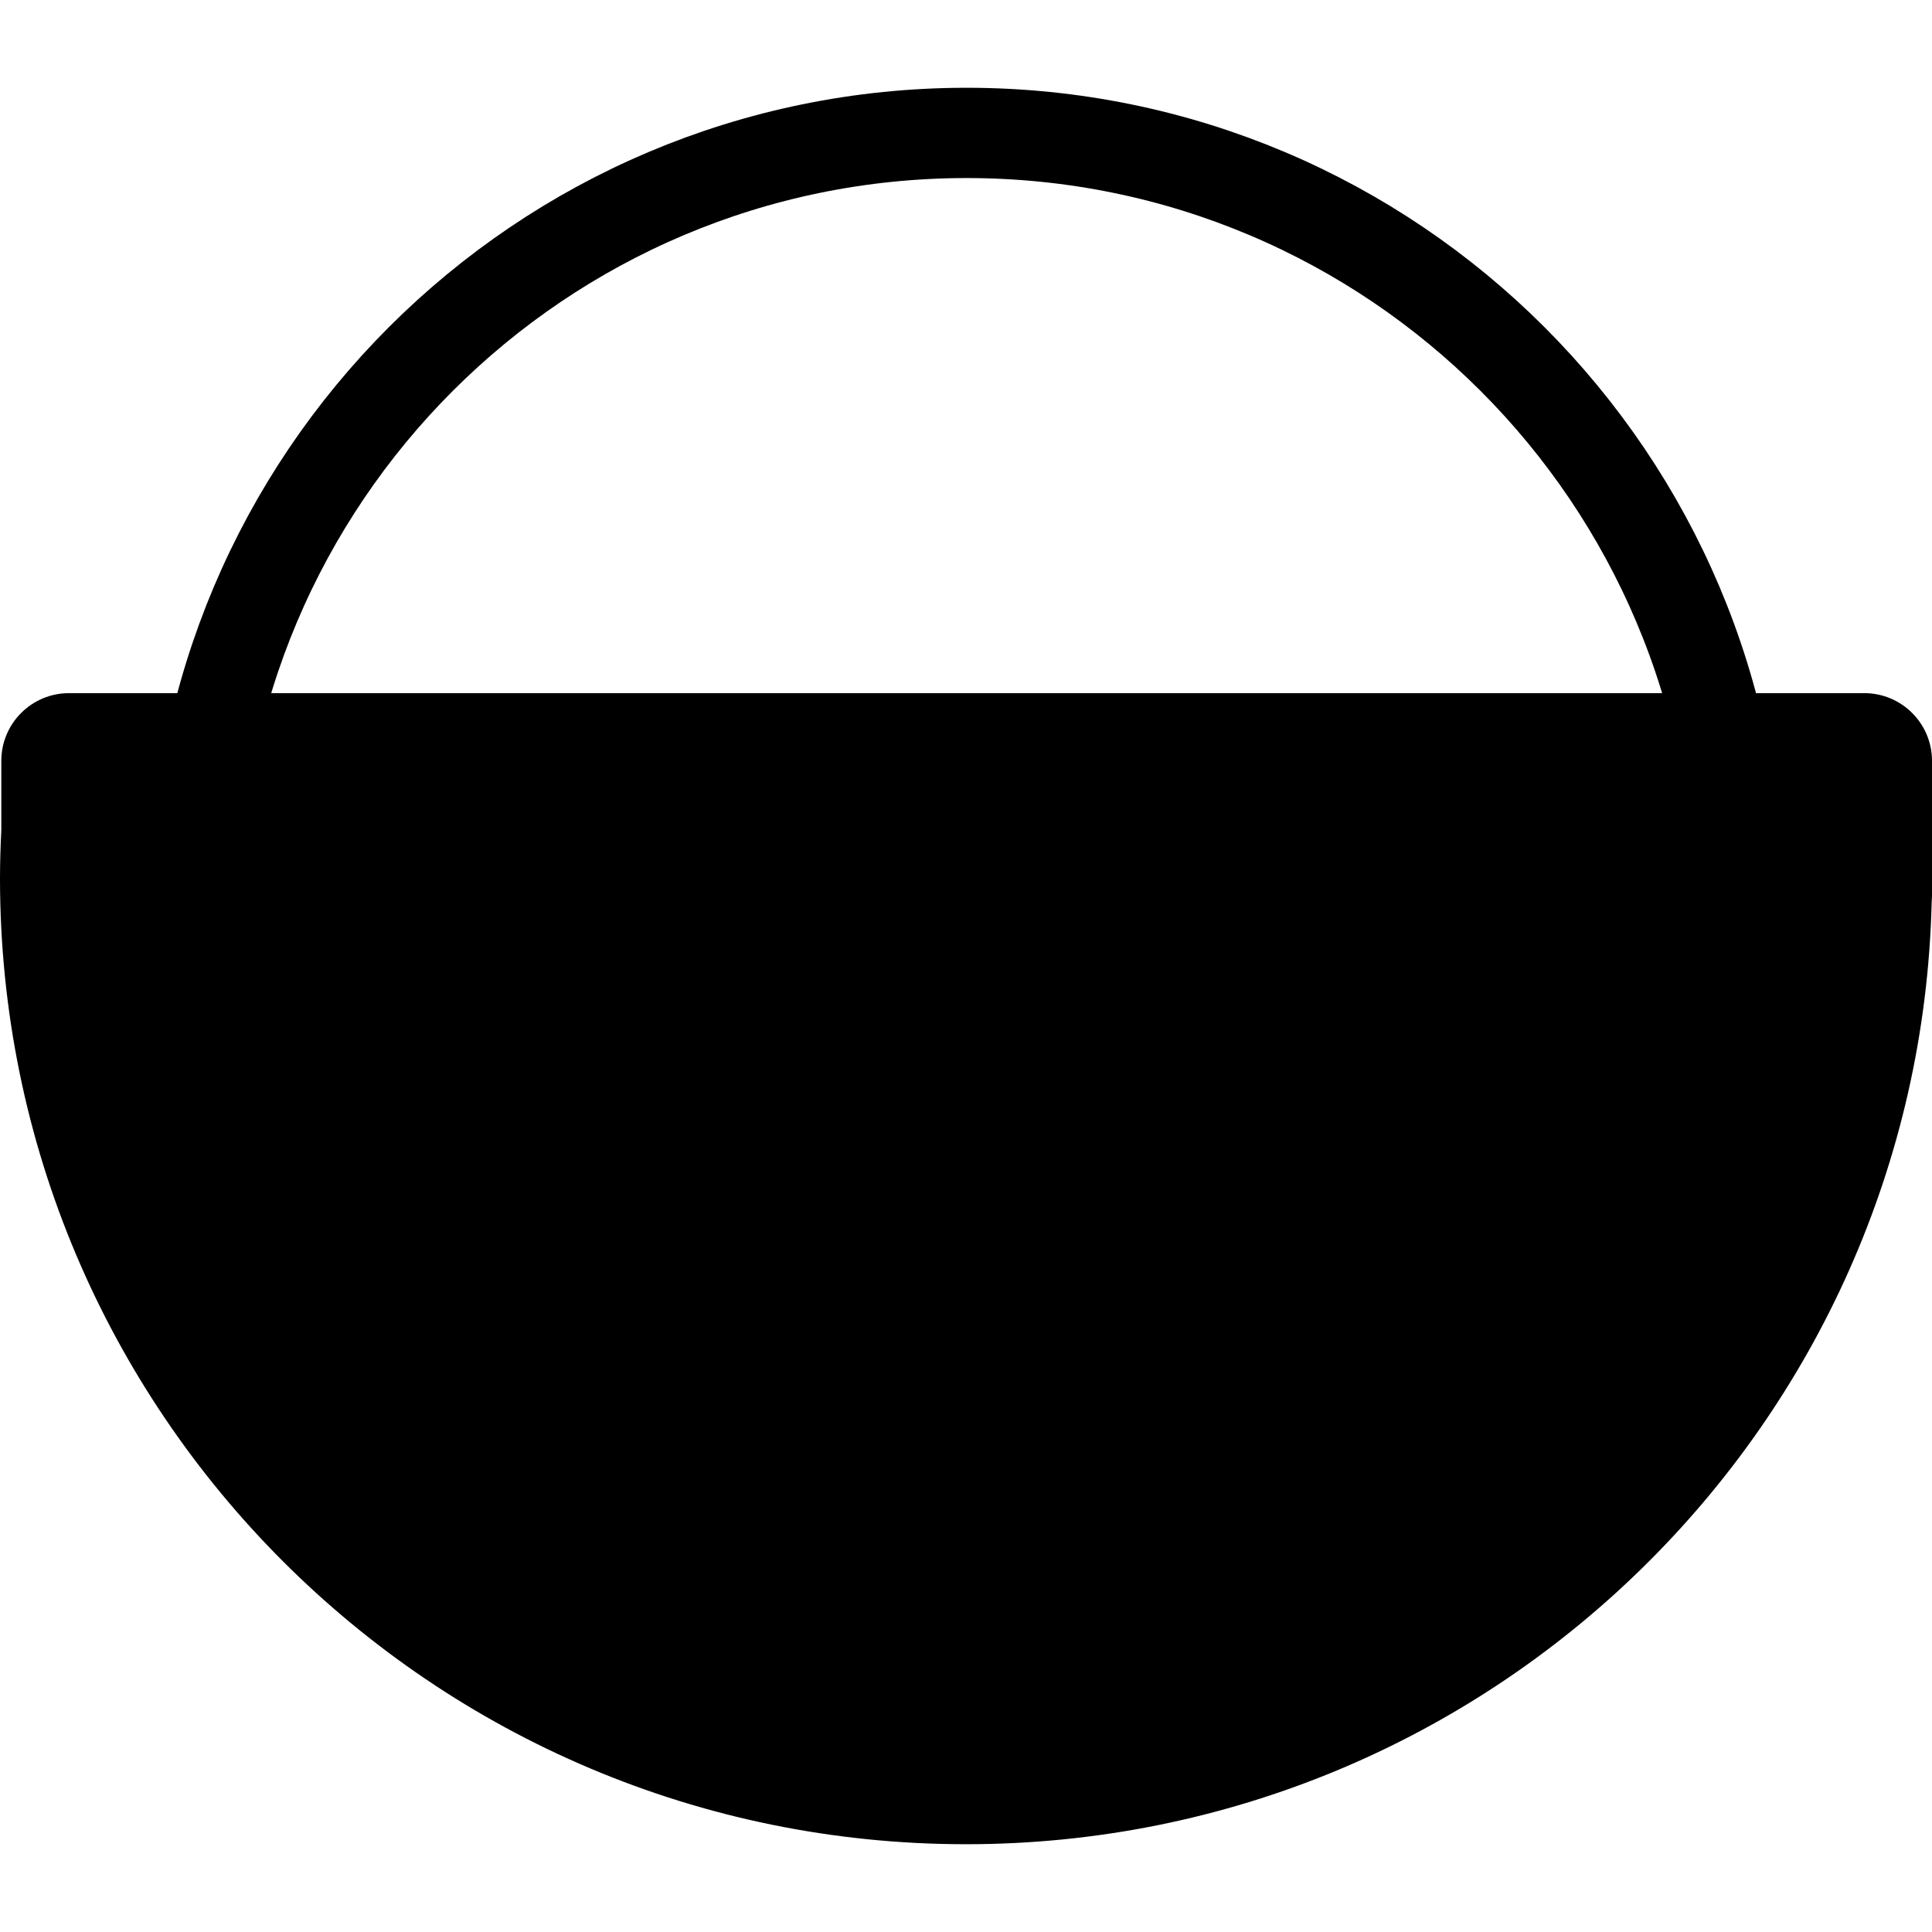
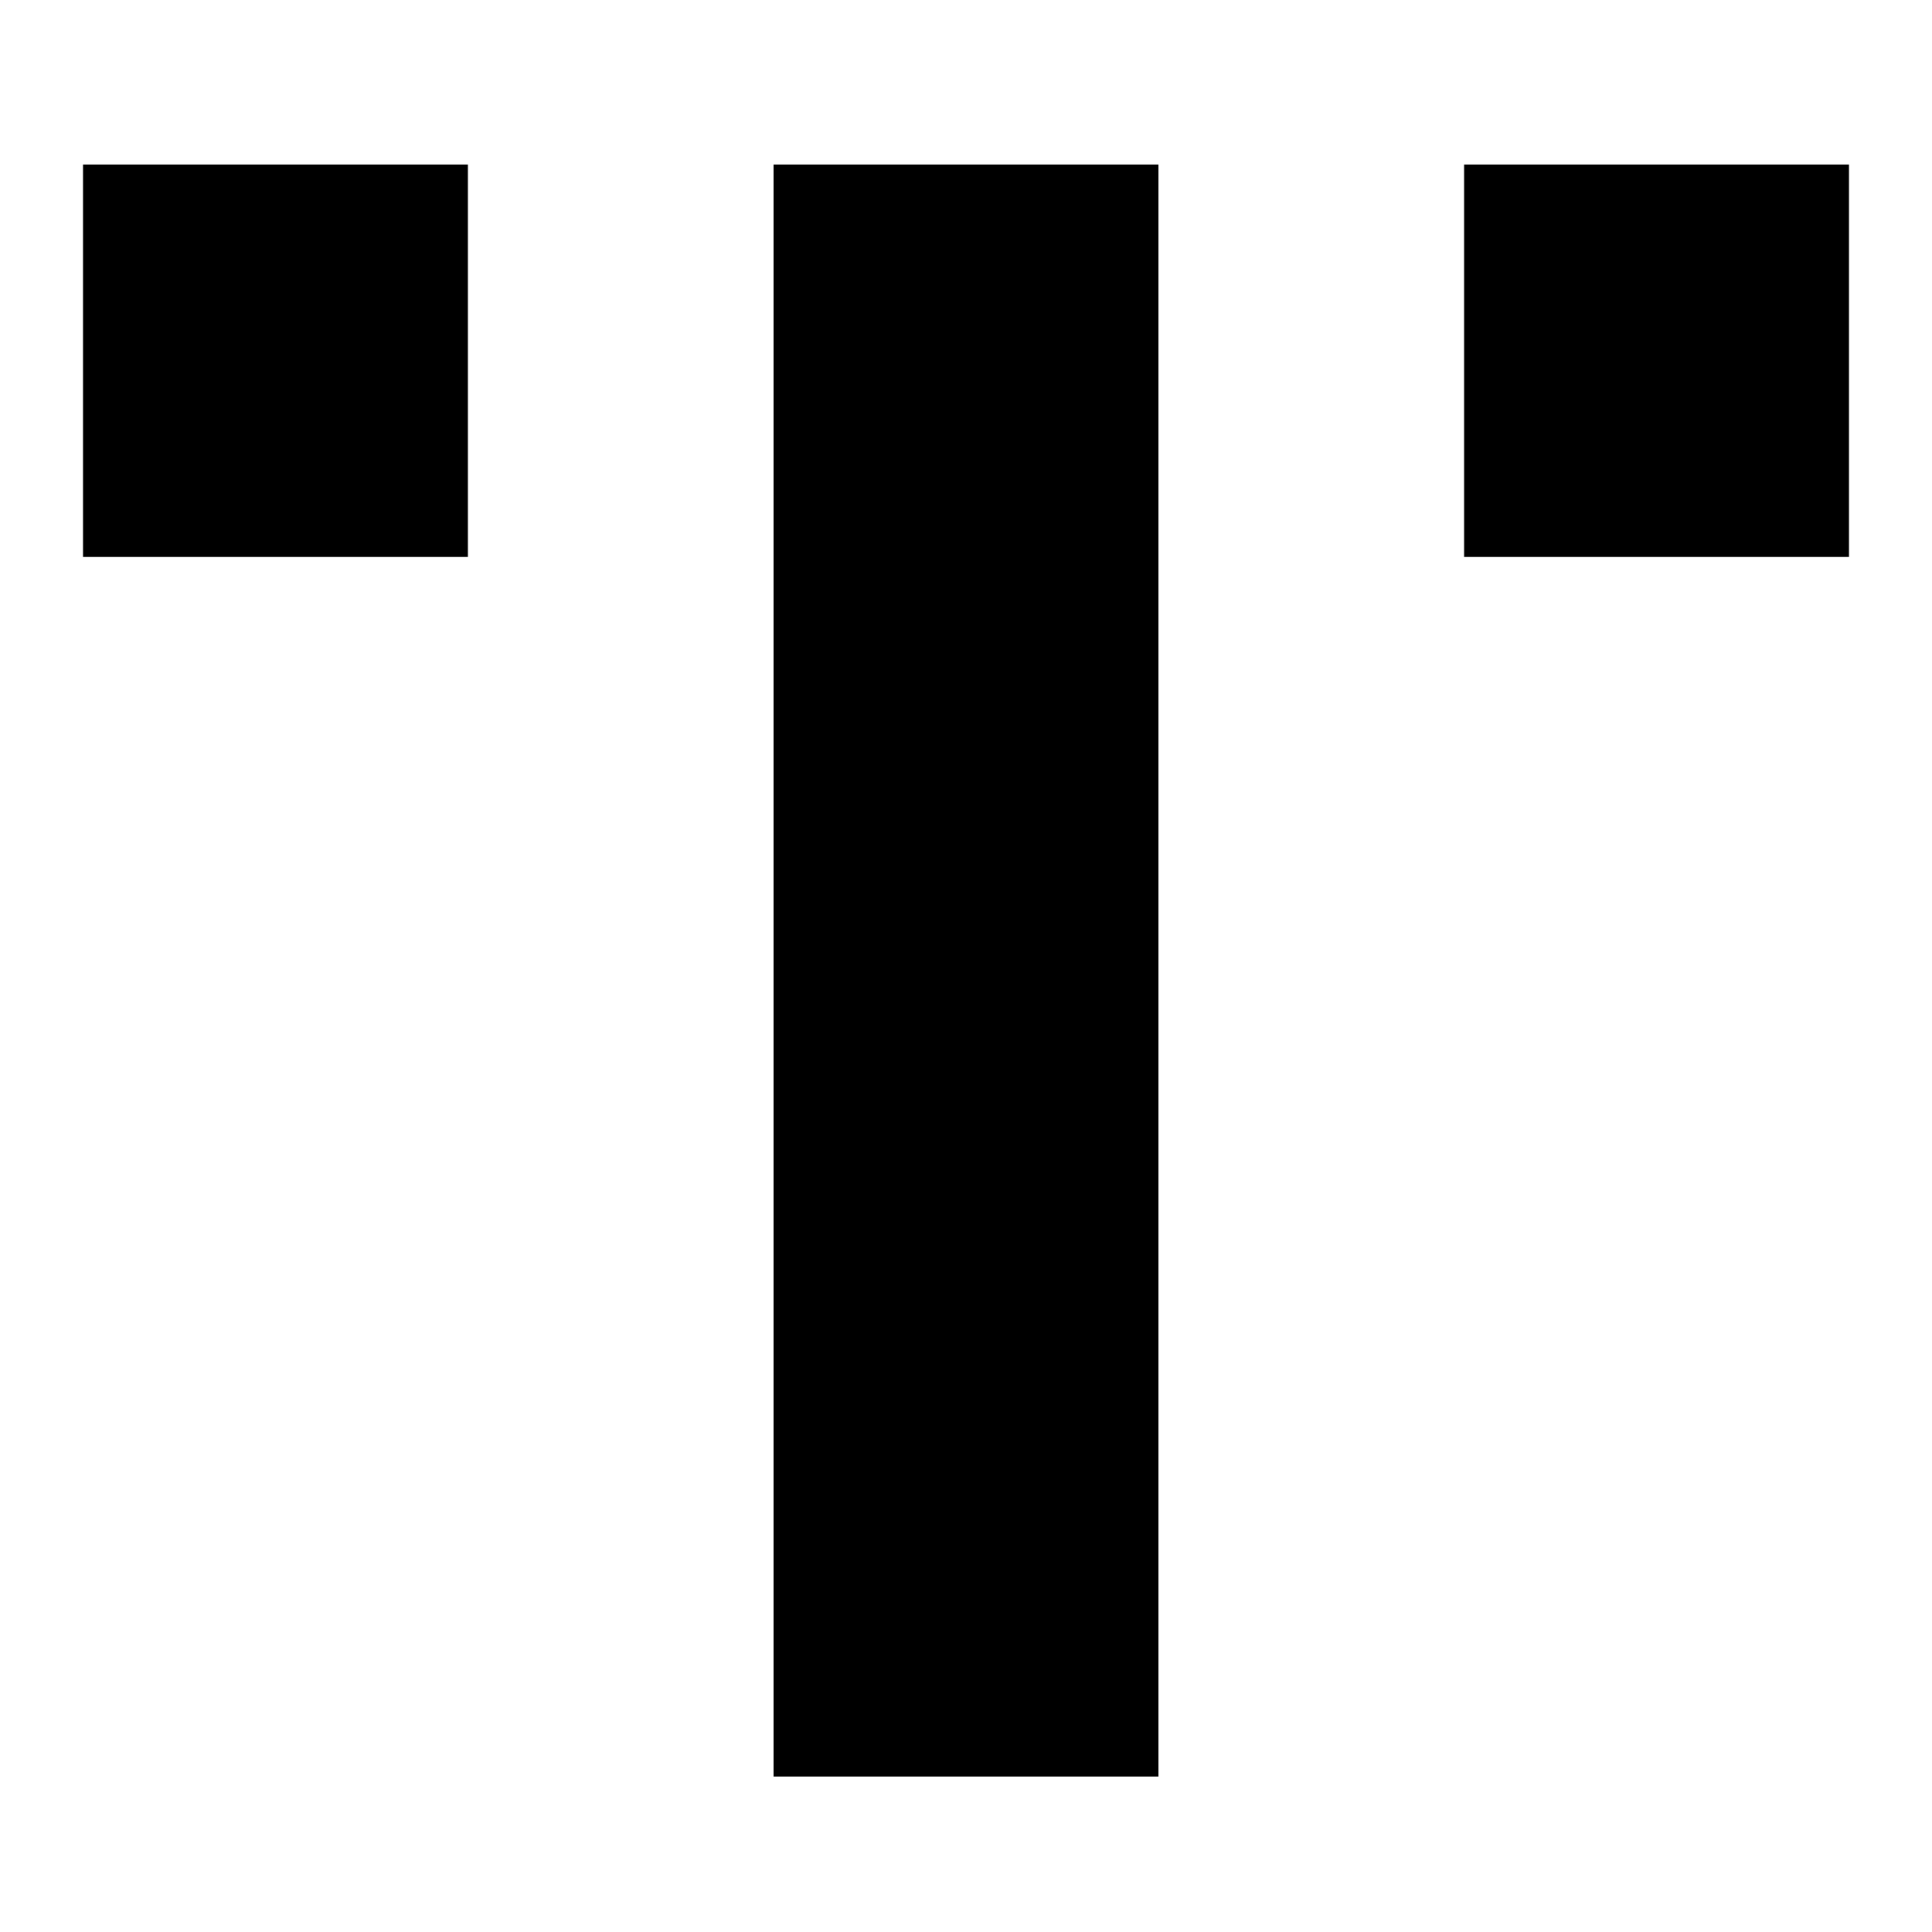
- <svg xmlns="http://www.w3.org/2000/svg" width="20" height="20" viewBox="0 0 428 389.11">
-   <circle cx="214.15" cy="181" r="171" fill="none" stroke="currentColor" stroke-miterlimit="10" stroke-width="20" />
-   <path d="M413 134.11H15.29a15 15 0 0 0-15 15v15.3C.12 168 0 171.52 0 175.11c0 118.19 95.81 214 214 214 116.4 0 211.1-92.94 213.93-208.67 0-.44.07-.88.07-1.33v-30a15 15 0 0 0-15-15Z" />
+ <svg xmlns="http://www.w3.org/2000/svg" viewBox="0 0 256 256" width="20" height="20">
+   <g>
+     <path d="M1940-2312h510v520h-510zM110-2312h510v520H110zM1025-2312h510v2136h-510z" transform="matrix(.1 0 0 .1 0 253)" />
+   </g>
</svg>
